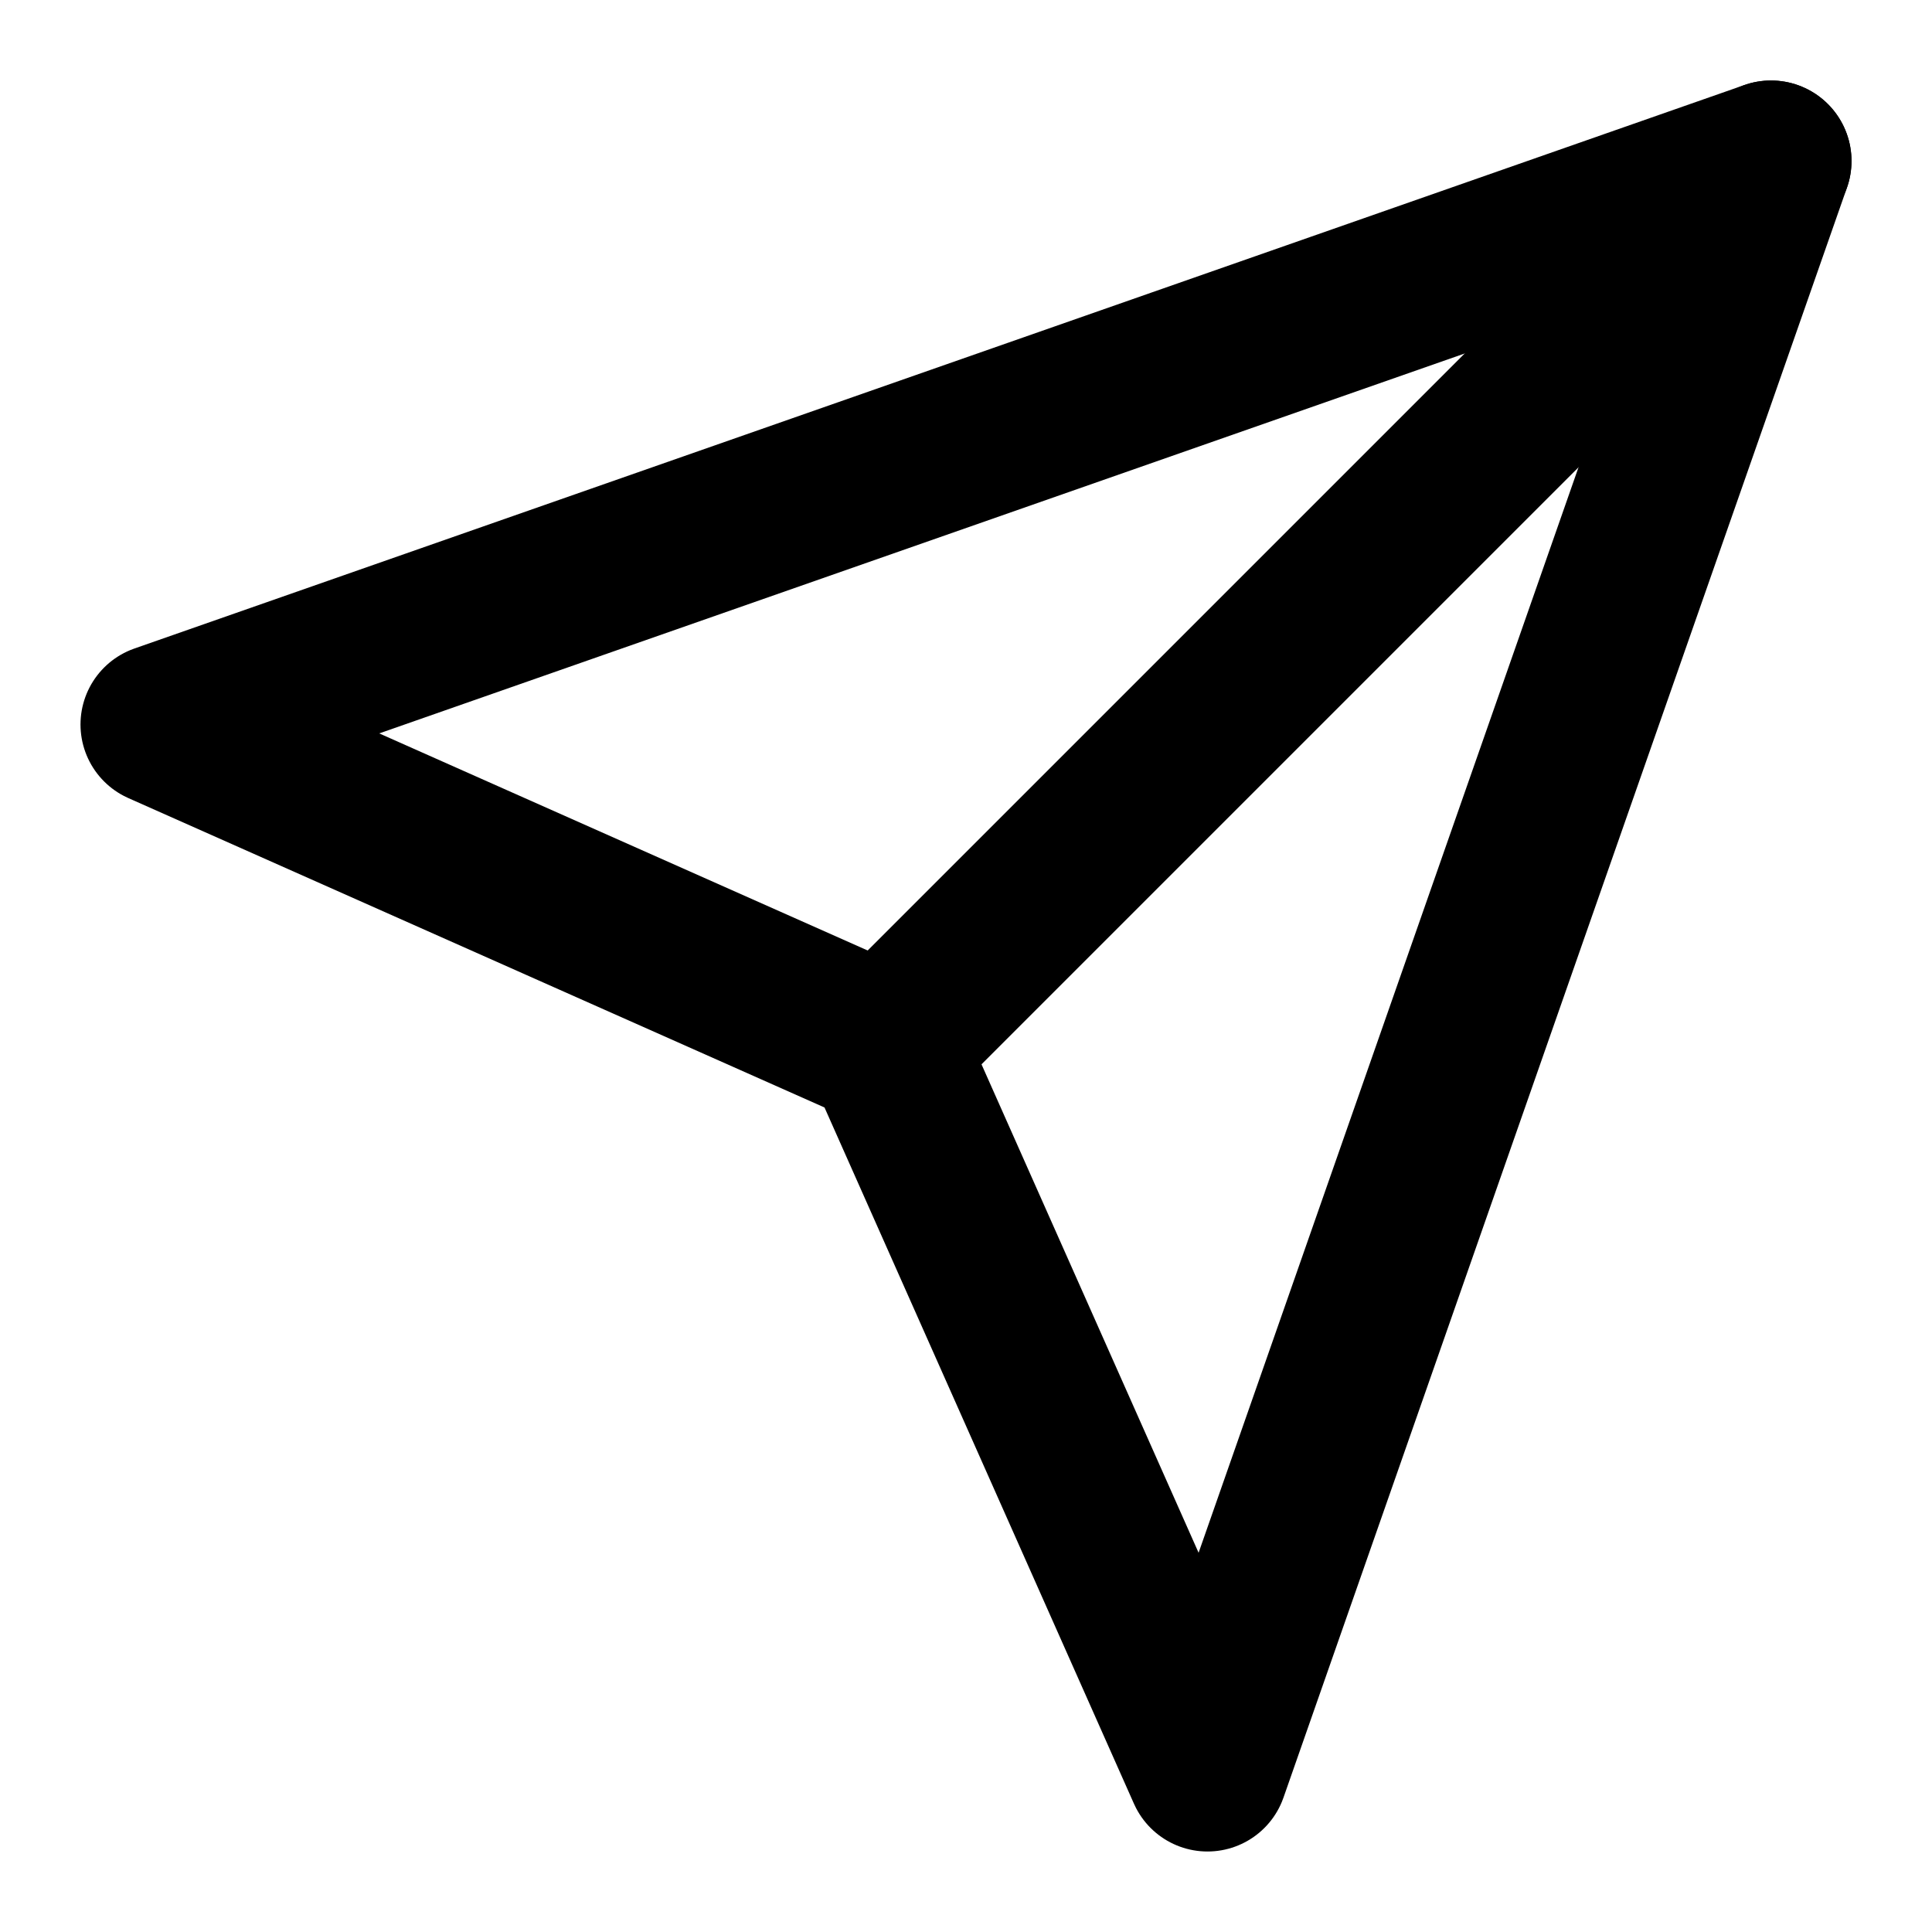
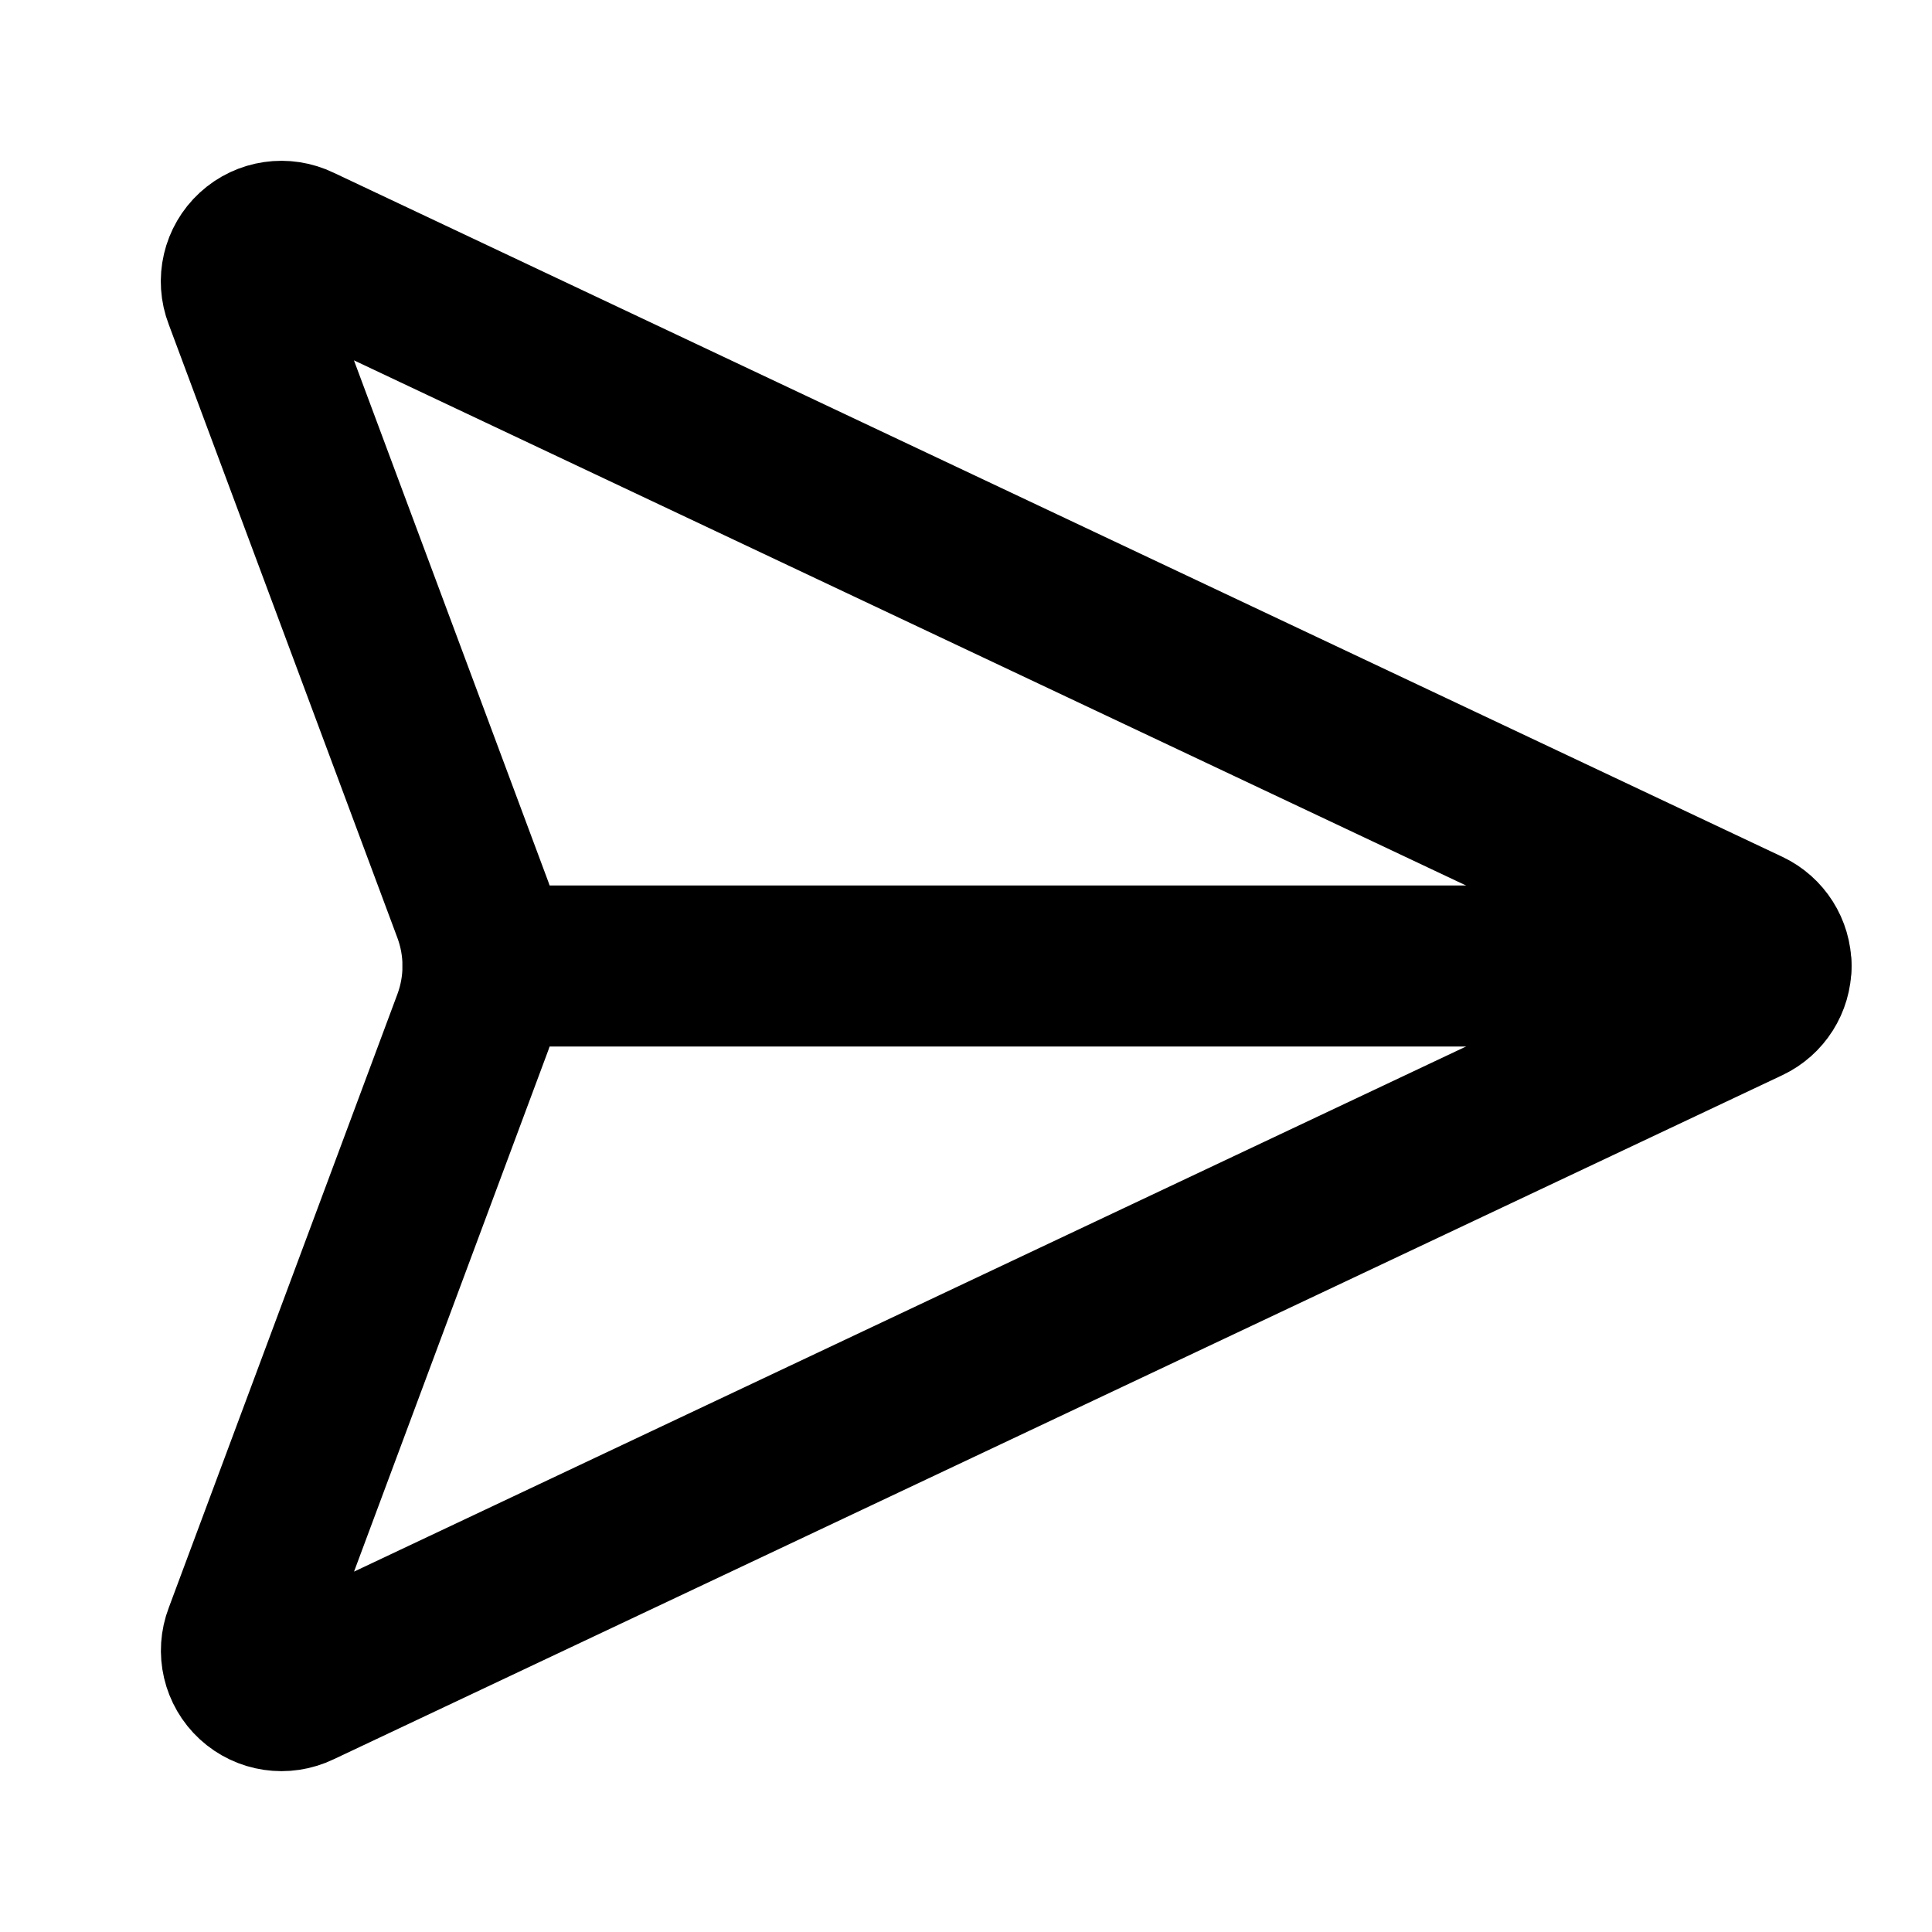
- <svg xmlns="http://www.w3.org/2000/svg" viewBox="0 0 24 24" width="24" height="24" fill="none" stroke="currentColor" stroke-width="2" stroke-linecap="round" stroke-linejoin="round">
-   <line x1="22" y1="2" x2="11" y2="13" />
-   <polygon points="22 2 15 22 11 13 2 9 22 2" />
+ <svg xmlns="http://www.w3.org/2000/svg" width="24" height="24" viewBox="0 0 24 24" fill="none" stroke="currentColor" stroke-width="2" stroke-linecap="round" stroke-linejoin="round" class="lucide lucide-send-horizontal preview-icon">
+   <path d="M3.714 3.048a.498.498 0 0 0-.683.627l2.843 7.627a2 2 0 0 1 0 1.396l-2.842 7.627a.498.498 0 0 0 .682.627l18-8.5a.5.5 0 0 0 0-.904z" />
+   <path d="M6 12h16" />
</svg>
